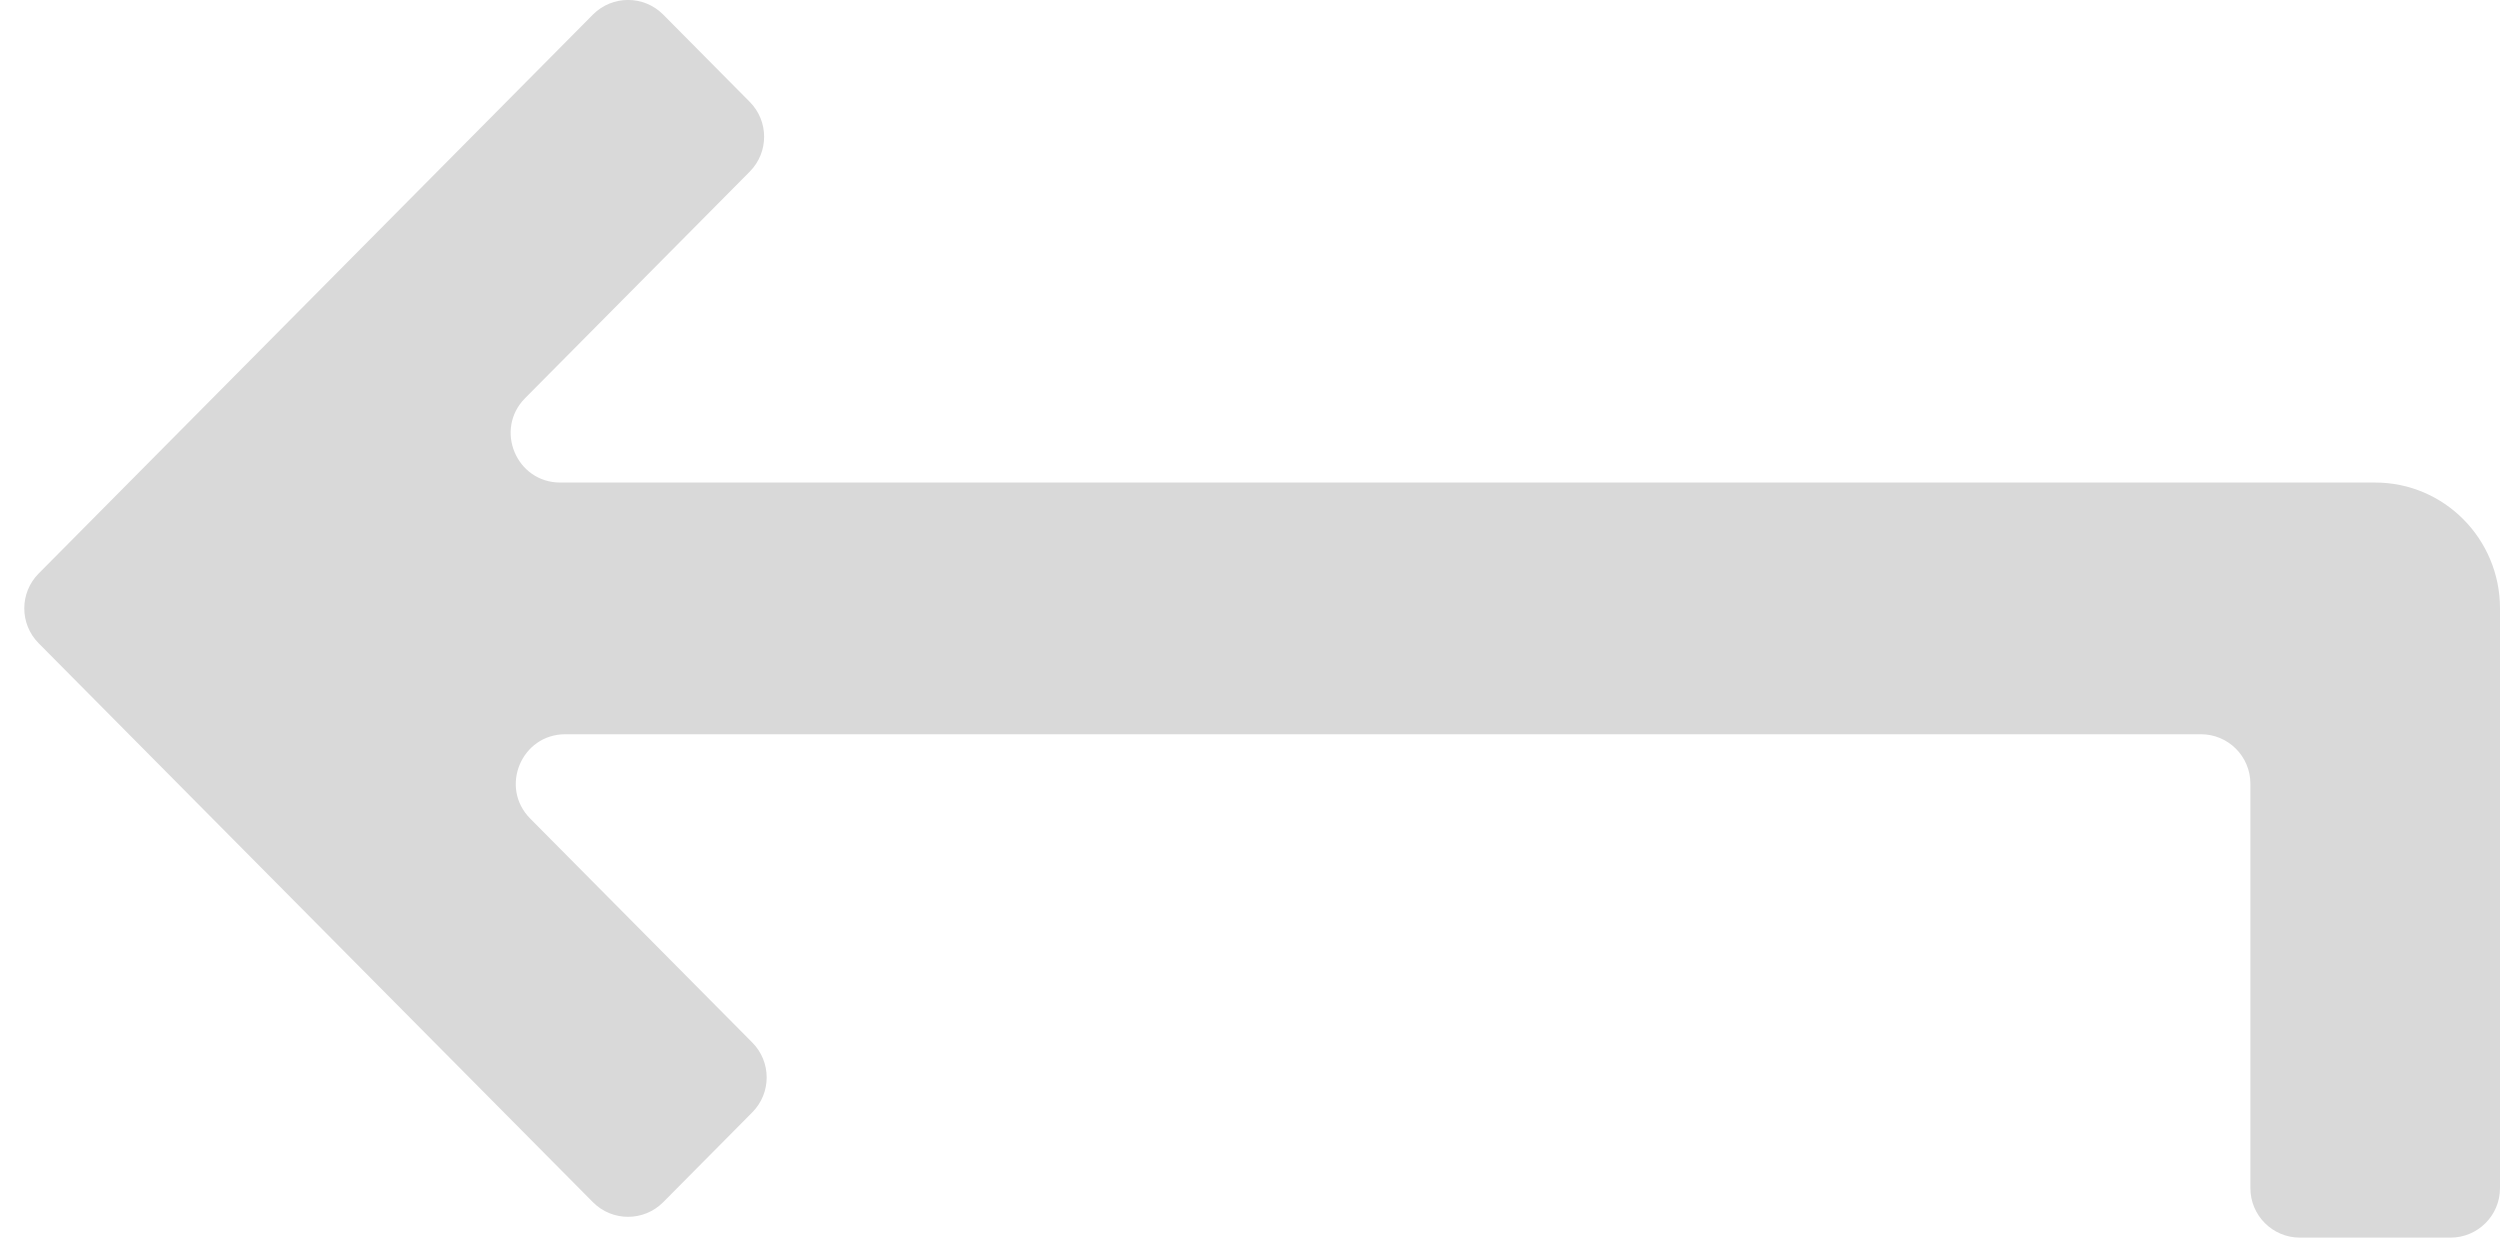
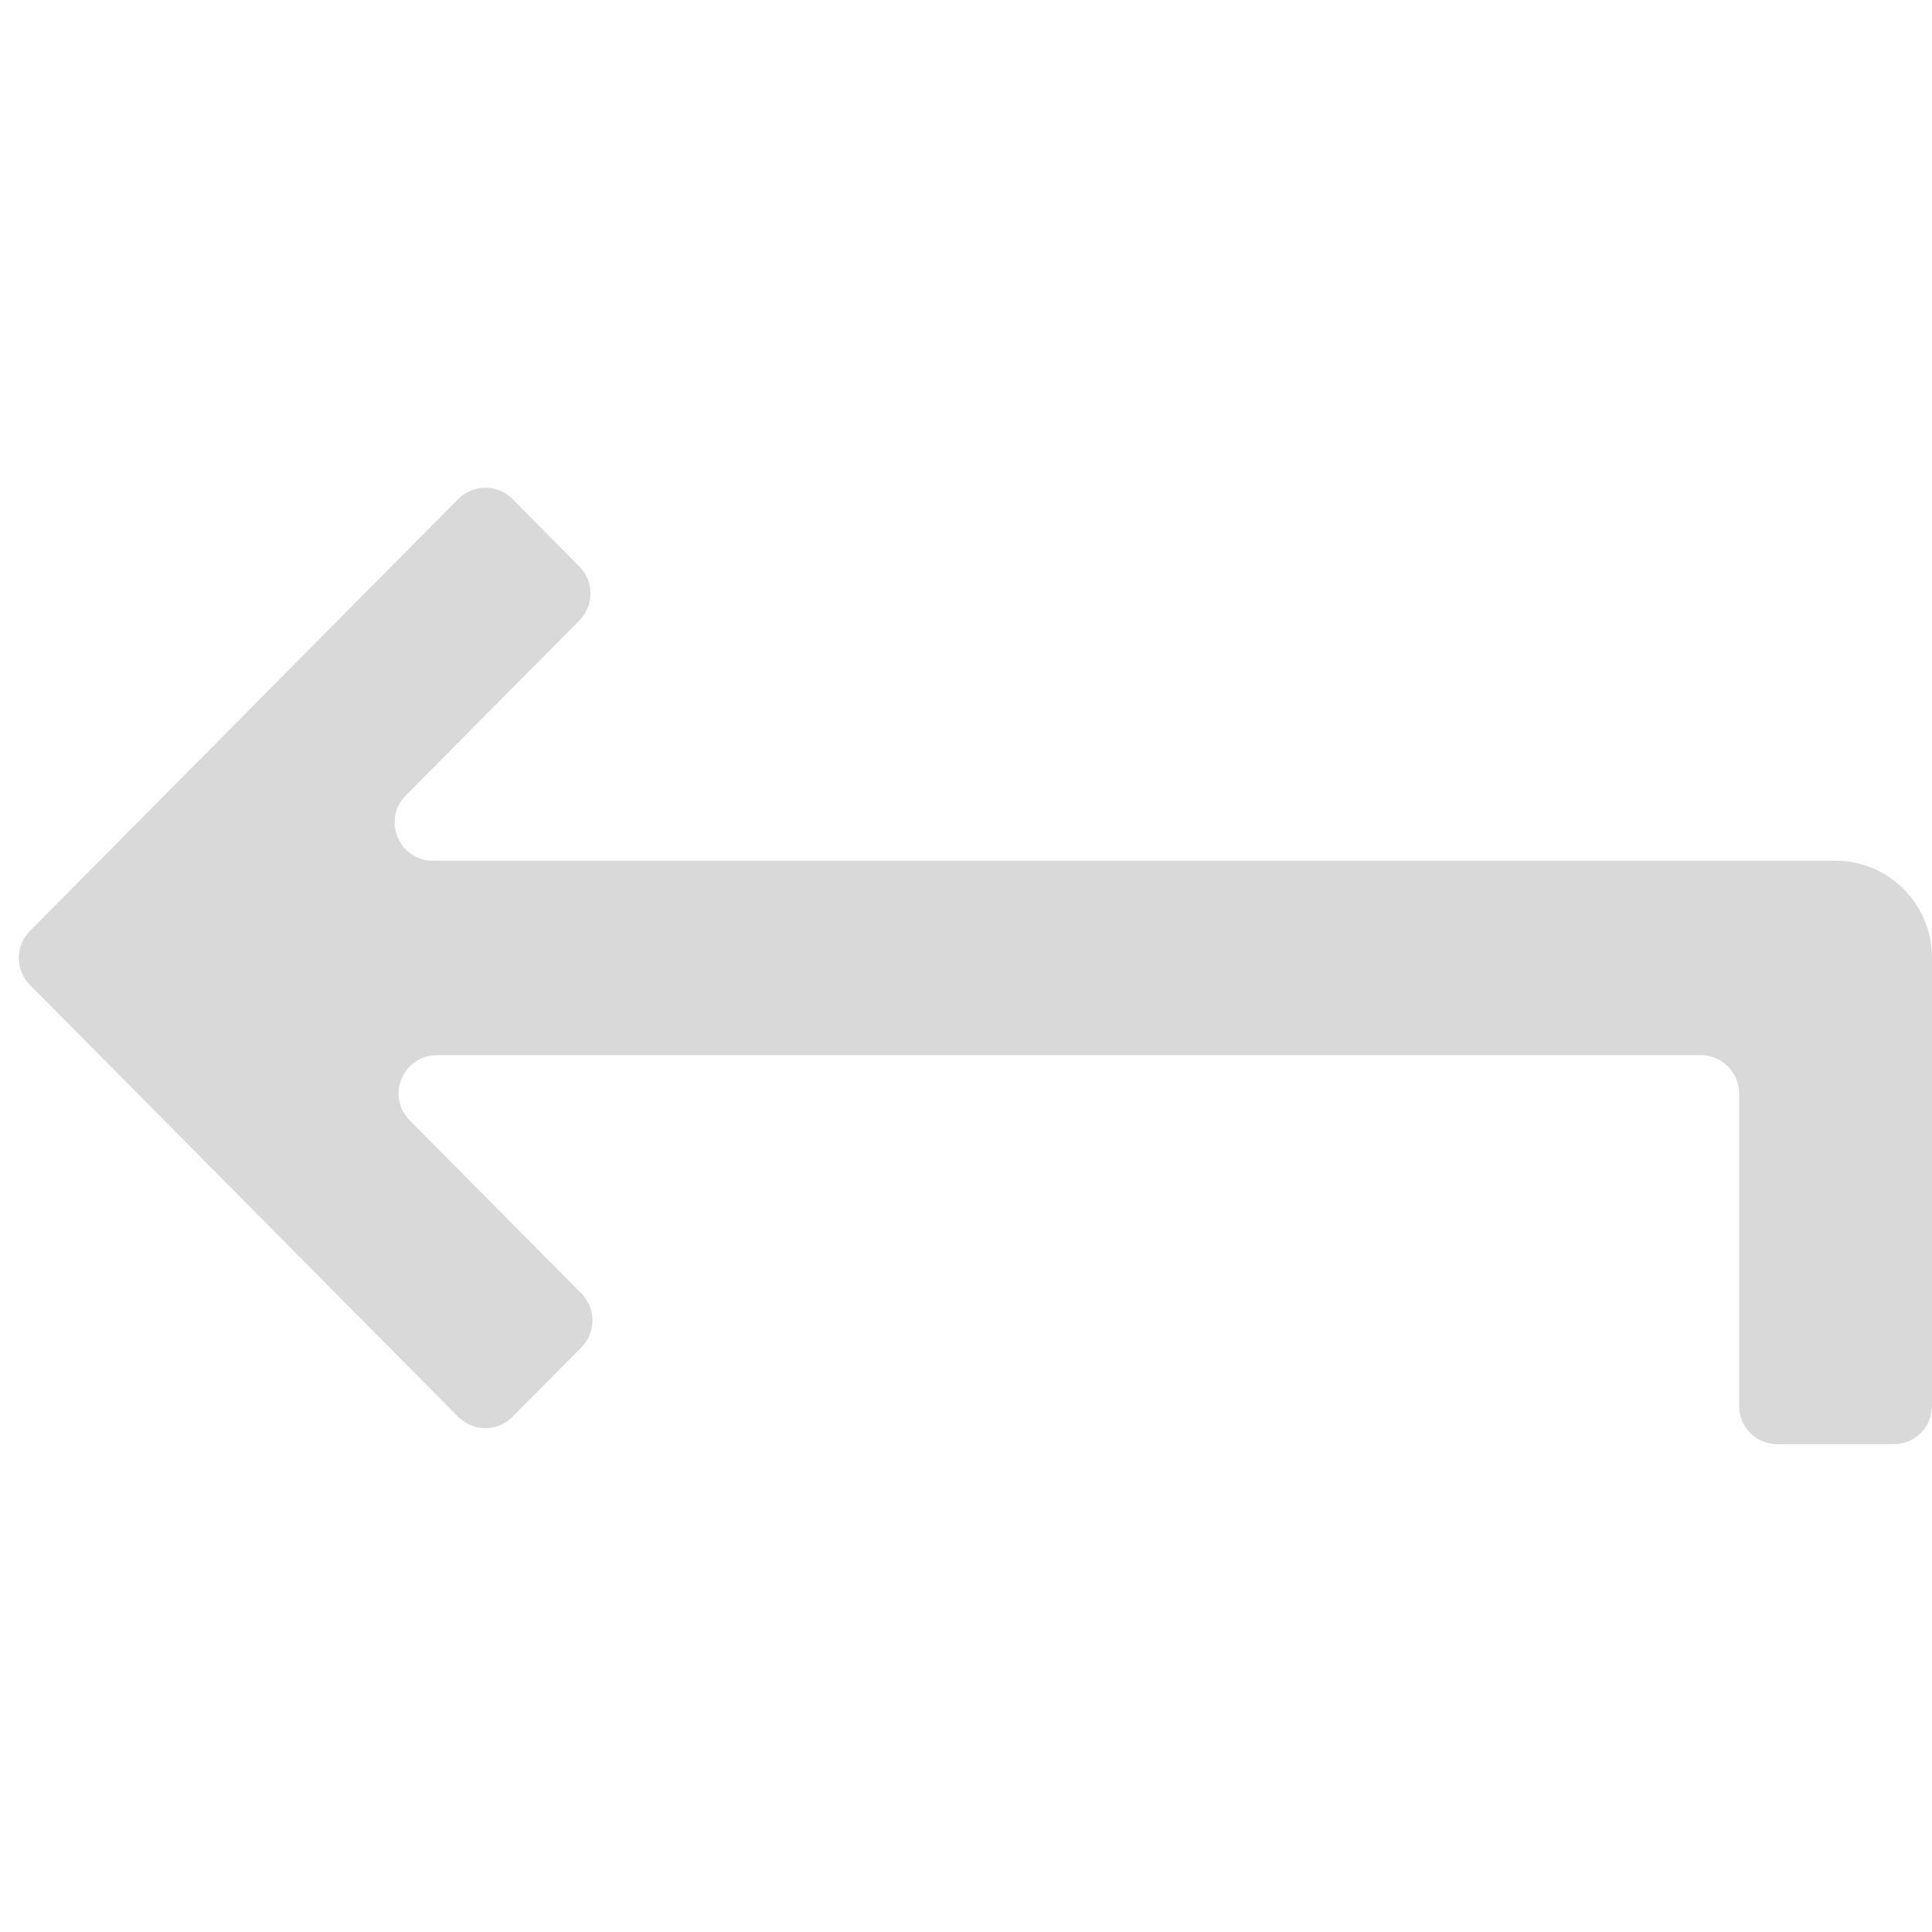
- <svg xmlns="http://www.w3.org/2000/svg" width="101" height="50" viewBox="0 0 101 50" fill="none">
+ <svg xmlns="http://www.w3.org/2000/svg" width="100" height="100" viewBox="0 0 101 50" fill="none">
  <path fill-rule="evenodd" clip-rule="evenodd" d="M22.634 19.495C20.857 19.495 19.962 17.349 21.214 16.086L30.291 6.933C31.064 6.153 31.064 4.896 30.291 4.117L26.794 0.59C26.011 -0.199 24.736 -0.199 23.953 0.59L1.561 23.171C0.788 23.95 0.788 25.207 1.561 25.987L23.953 48.568C24.736 49.357 26.011 49.357 26.794 48.568L30.394 44.937C31.167 44.157 31.167 42.9 30.394 42.12L21.421 33.071C20.169 31.809 21.063 29.663 22.841 29.663H88.916C90.021 29.663 90.916 30.558 90.916 31.663V48C90.916 49.105 91.812 50 92.916 50H99C100.105 50 101 49.105 101 48V24.579C101 21.771 98.743 19.495 95.958 19.495H22.634Z" fill="#D9D9D9" />
</svg>
